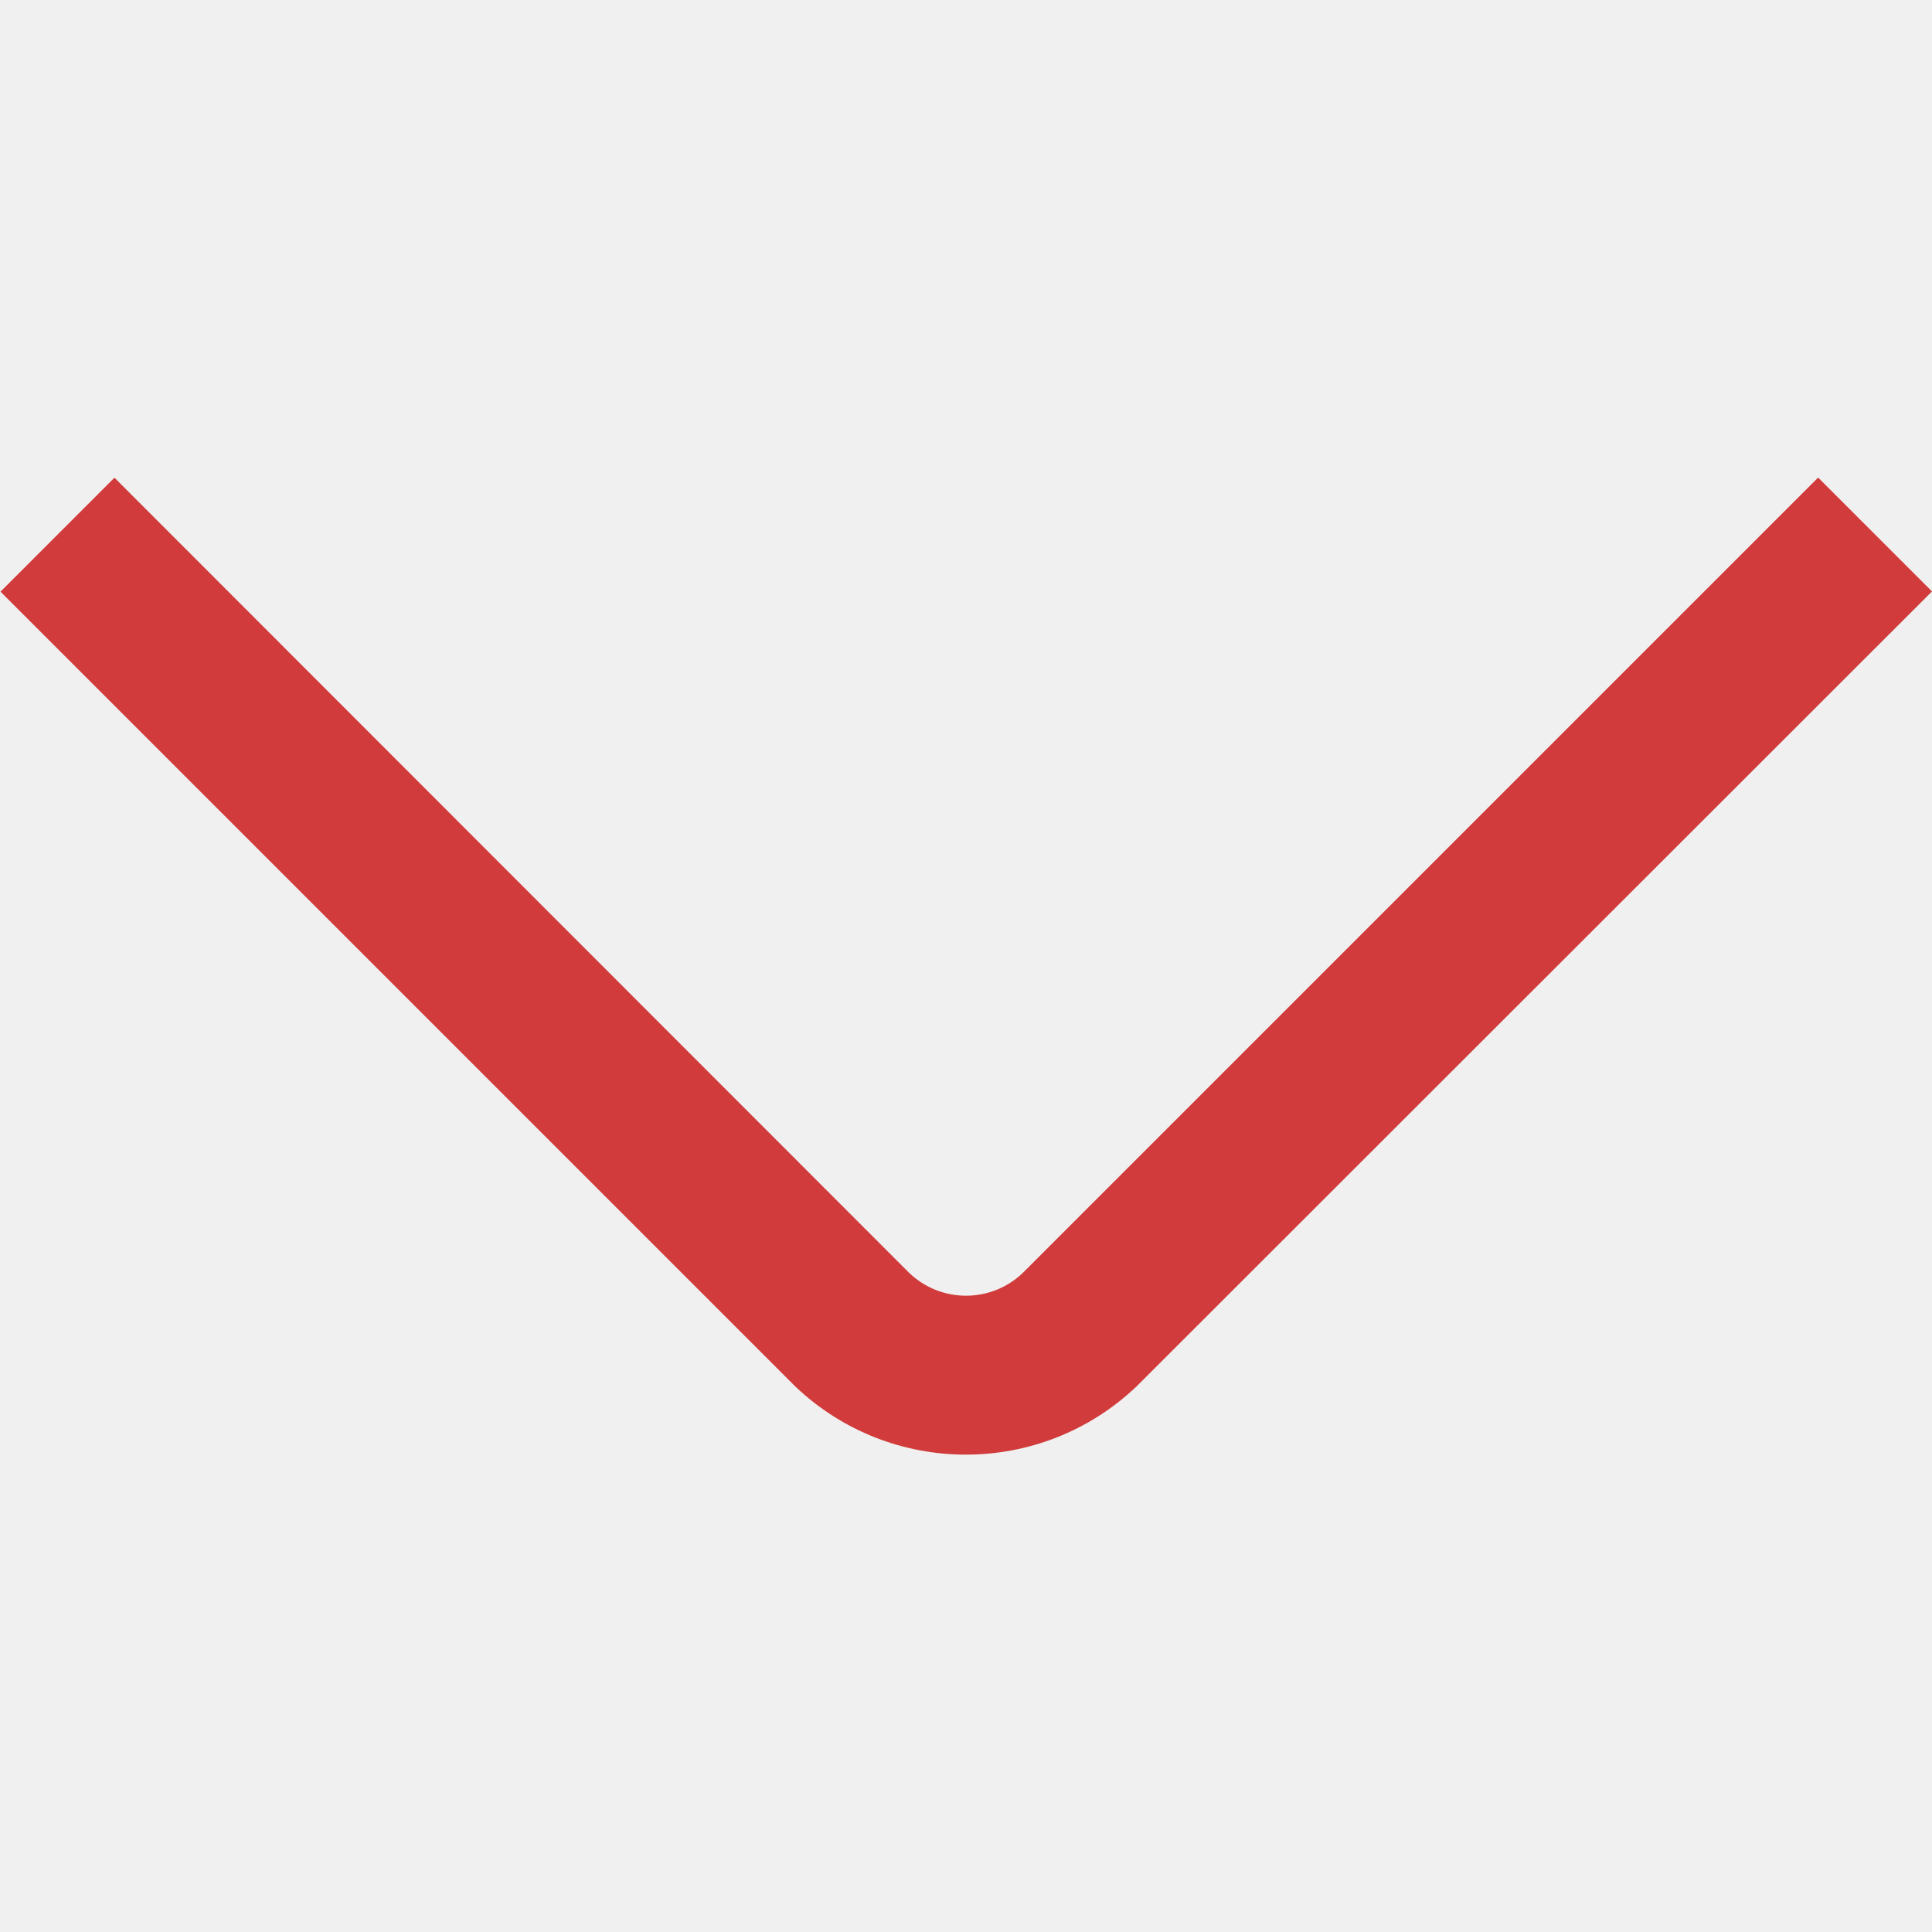
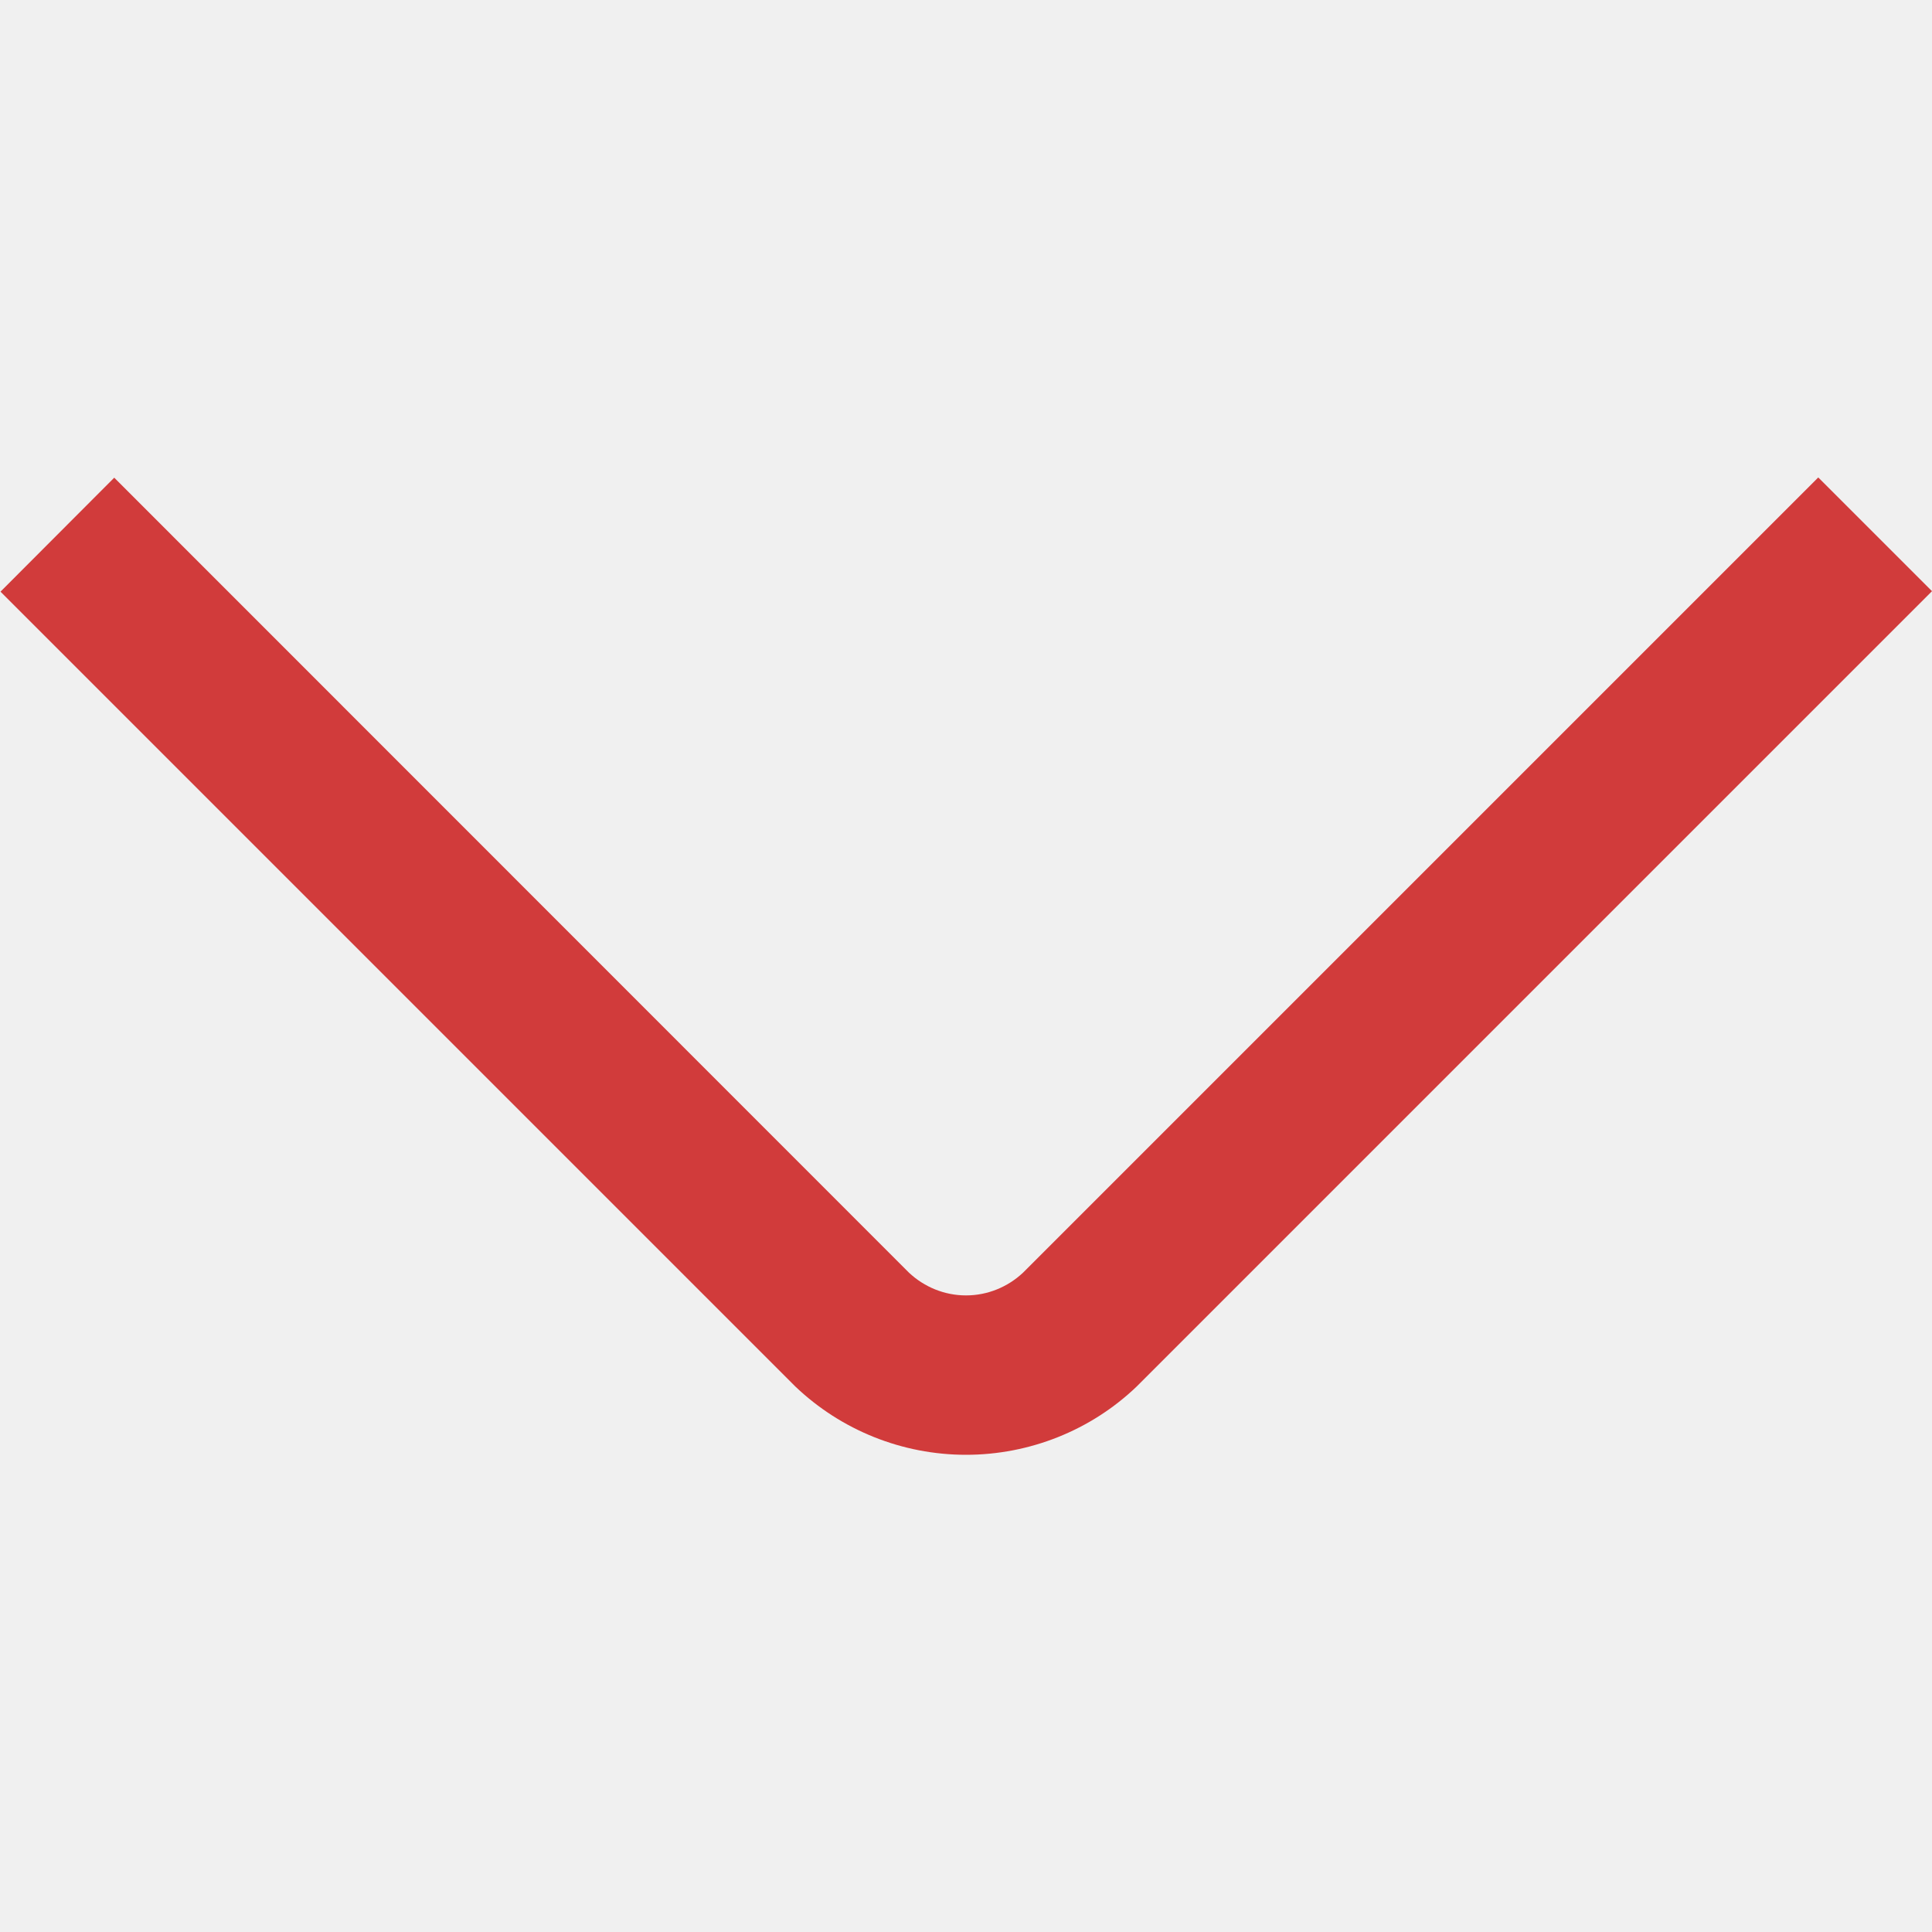
- <svg xmlns="http://www.w3.org/2000/svg" width="8" height="8" fill="none">
+ <svg xmlns="http://www.w3.org/2000/svg" width="8" height="8" viewBox="0 0 8 8" fill="none">
  <g clip-path="url(#clip0_4061_17568)">
-     <path d="M7.529 1.977L4.236 5.27a.34.34 0 01-.472 0L.474 1.978l-.472.472 3.29 3.29a1.025 1.025 0 001.415 0L8 2.449l-.471-.471z" fill="#D13B3B" />
+     <path d="M7.529 1.977L4.236 5.27C4.172 5.33 4.088 5.364 4 5.364C3.912 5.364 3.828 5.33 3.764 5.27L0.473 1.978L0.002 2.45L3.293 5.741C3.484 5.923 3.737 6.024 4 6.024C4.263 6.024 4.517 5.923 4.707 5.741L8 2.448L7.529 1.977Z" fill="#D13B3B" />
  </g>
  <defs>
    <clipPath id="clip0_4061_17568">
-       <path fill="#fff" d="M0 0h8v8H0z" />
+       <rect width="8" height="8" fill="white" />
    </clipPath>
  </defs>
</svg>
